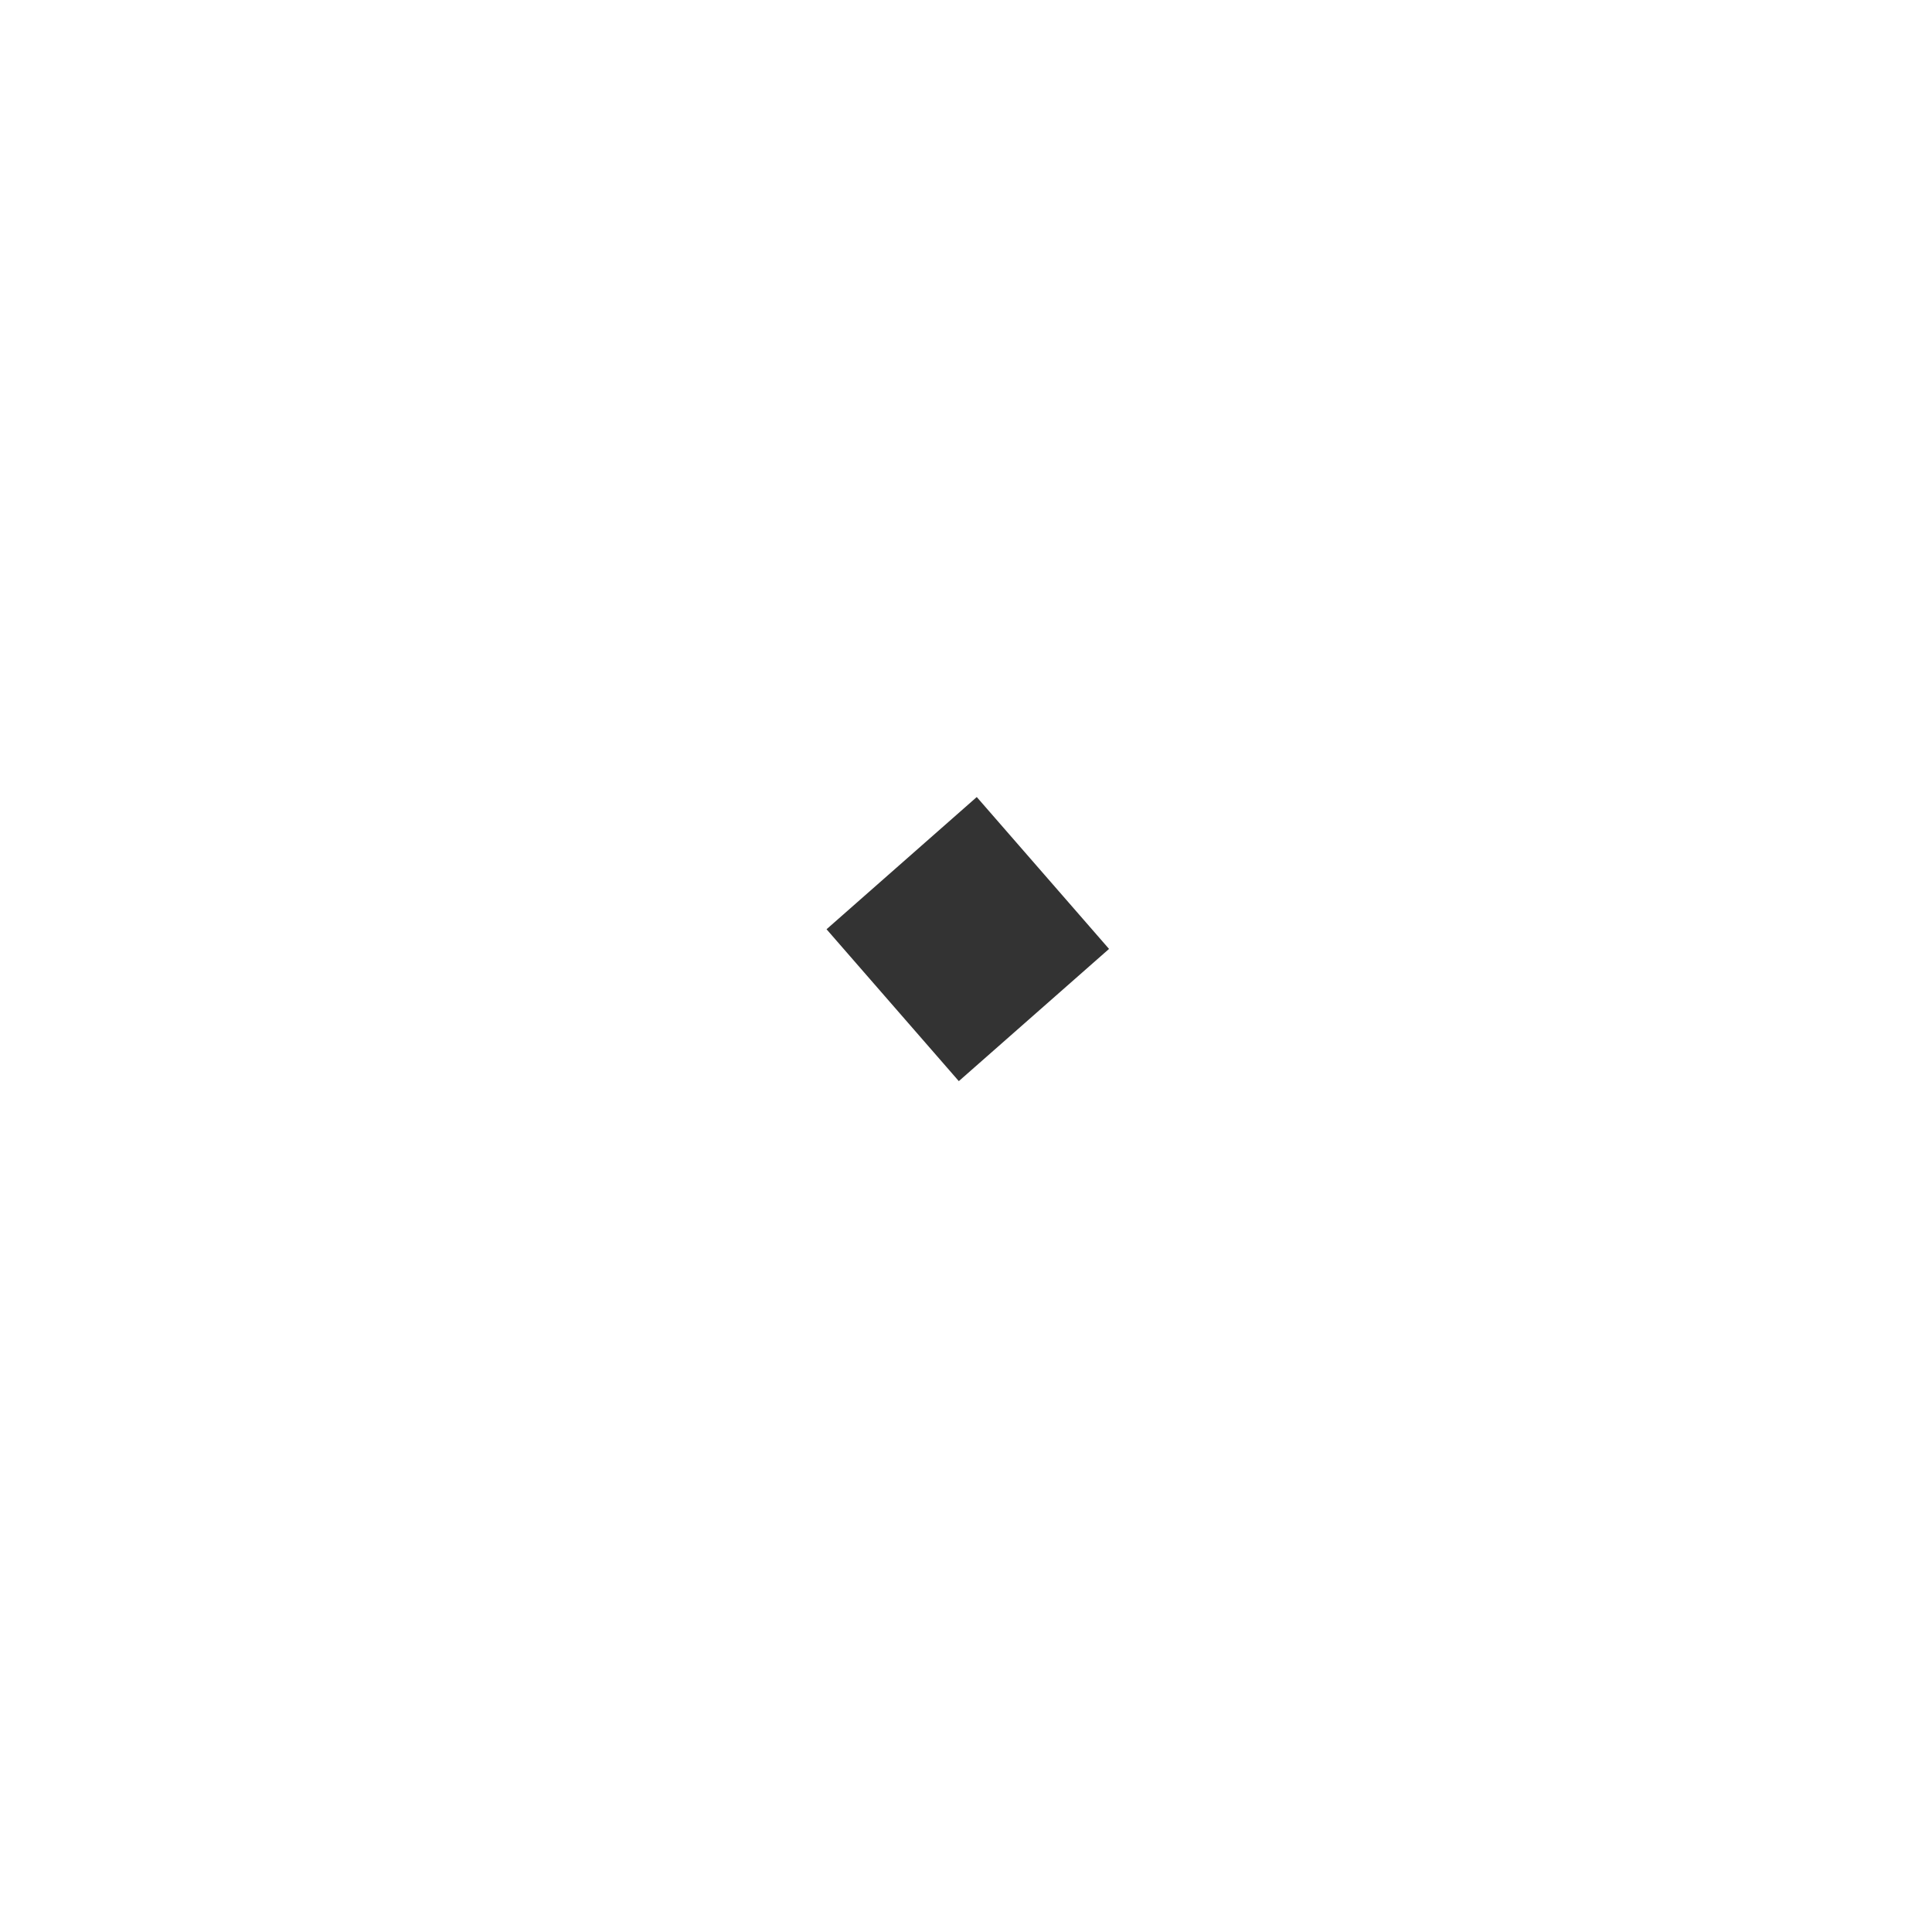
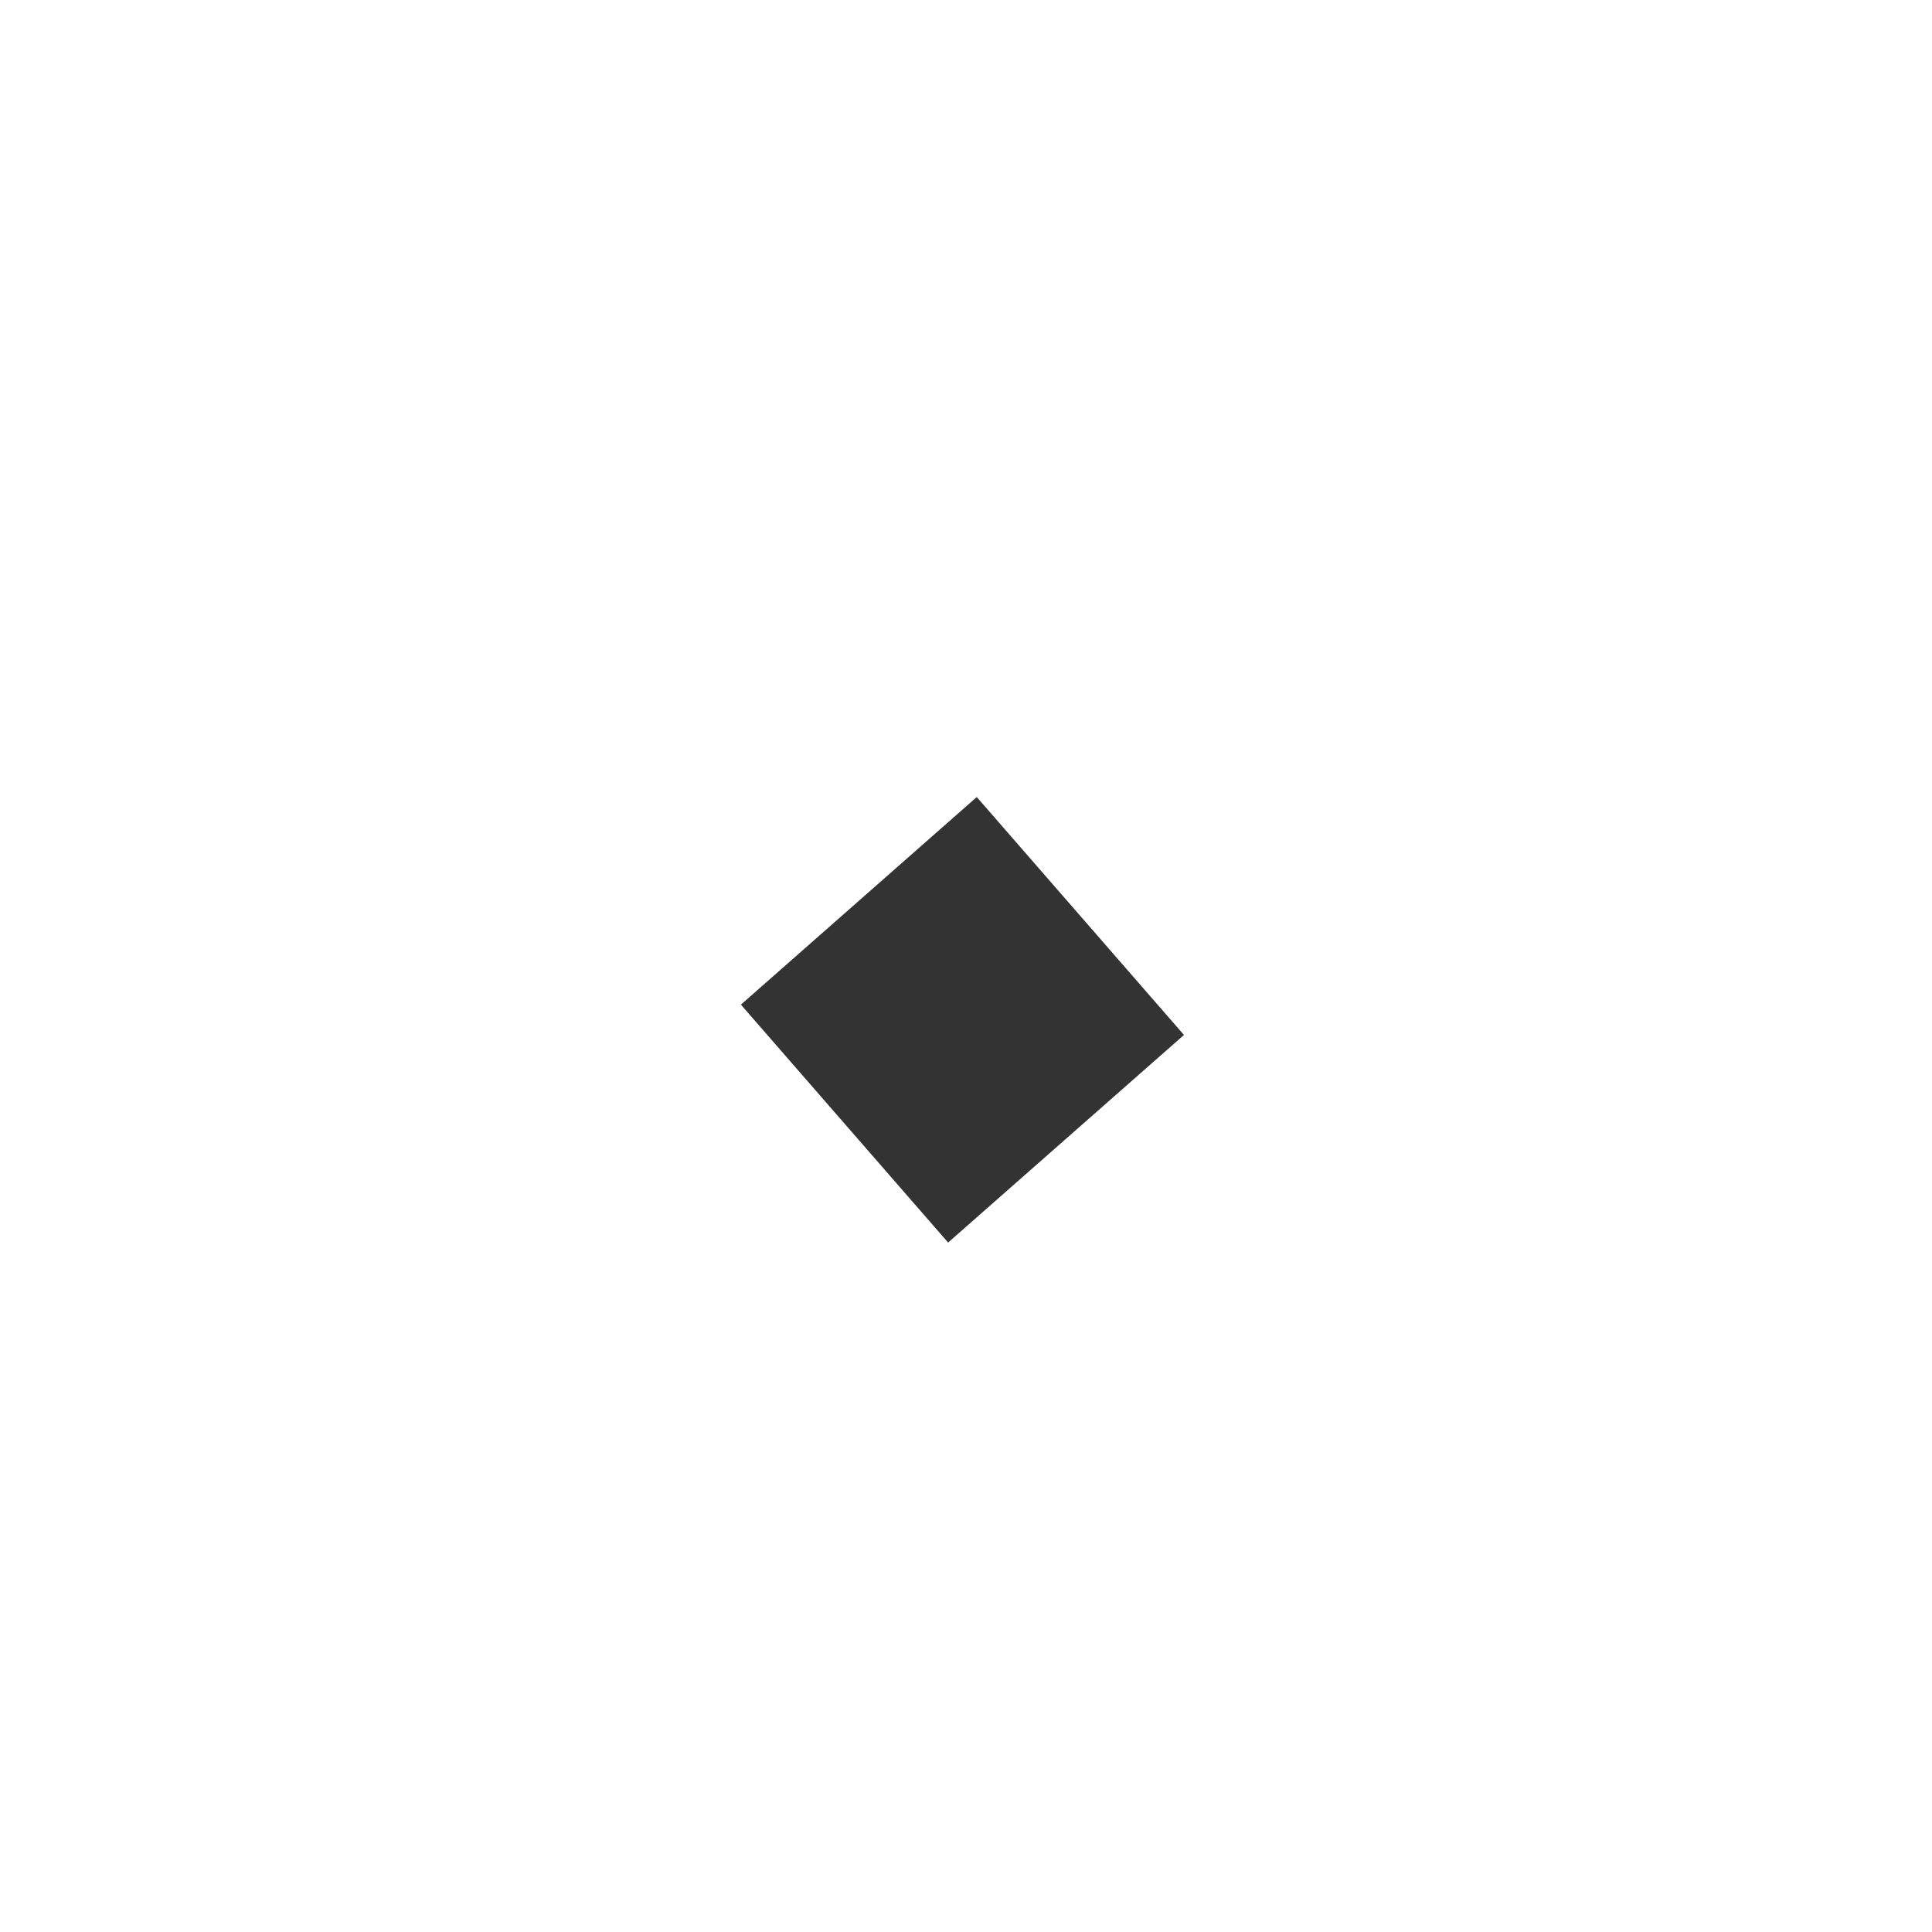
<svg xmlns="http://www.w3.org/2000/svg" width="128" height="128" version="1.1" viewBox="0 0 33.867 33.867" id="svg20">
  <defs id="defs24" />
  <g transform="translate(5.2917)" id="g18">
    <g transform="matrix(0.44015,-0.5007128,0.50071,0.4401475,2.648327,13.13775)" id="g16">
-       <rect style="fill:#333;stroke-width:0.358" id="rect443" width="5.296" height="5.262" x="10.039" y="-9.565" transform="matrix(-0.1327693,0.991147,-0.9918275,-0.1275861,0,0)" />
+       <rect style="fill:#333;stroke-width:0.358" id="rect443" width="8.296" height="8.262" x="10.039" y="-9.565" transform="matrix(-0.1327693,0.991147,-0.9918275,-0.1275861,0,0)" />
    </g>
  </g>
</svg>
